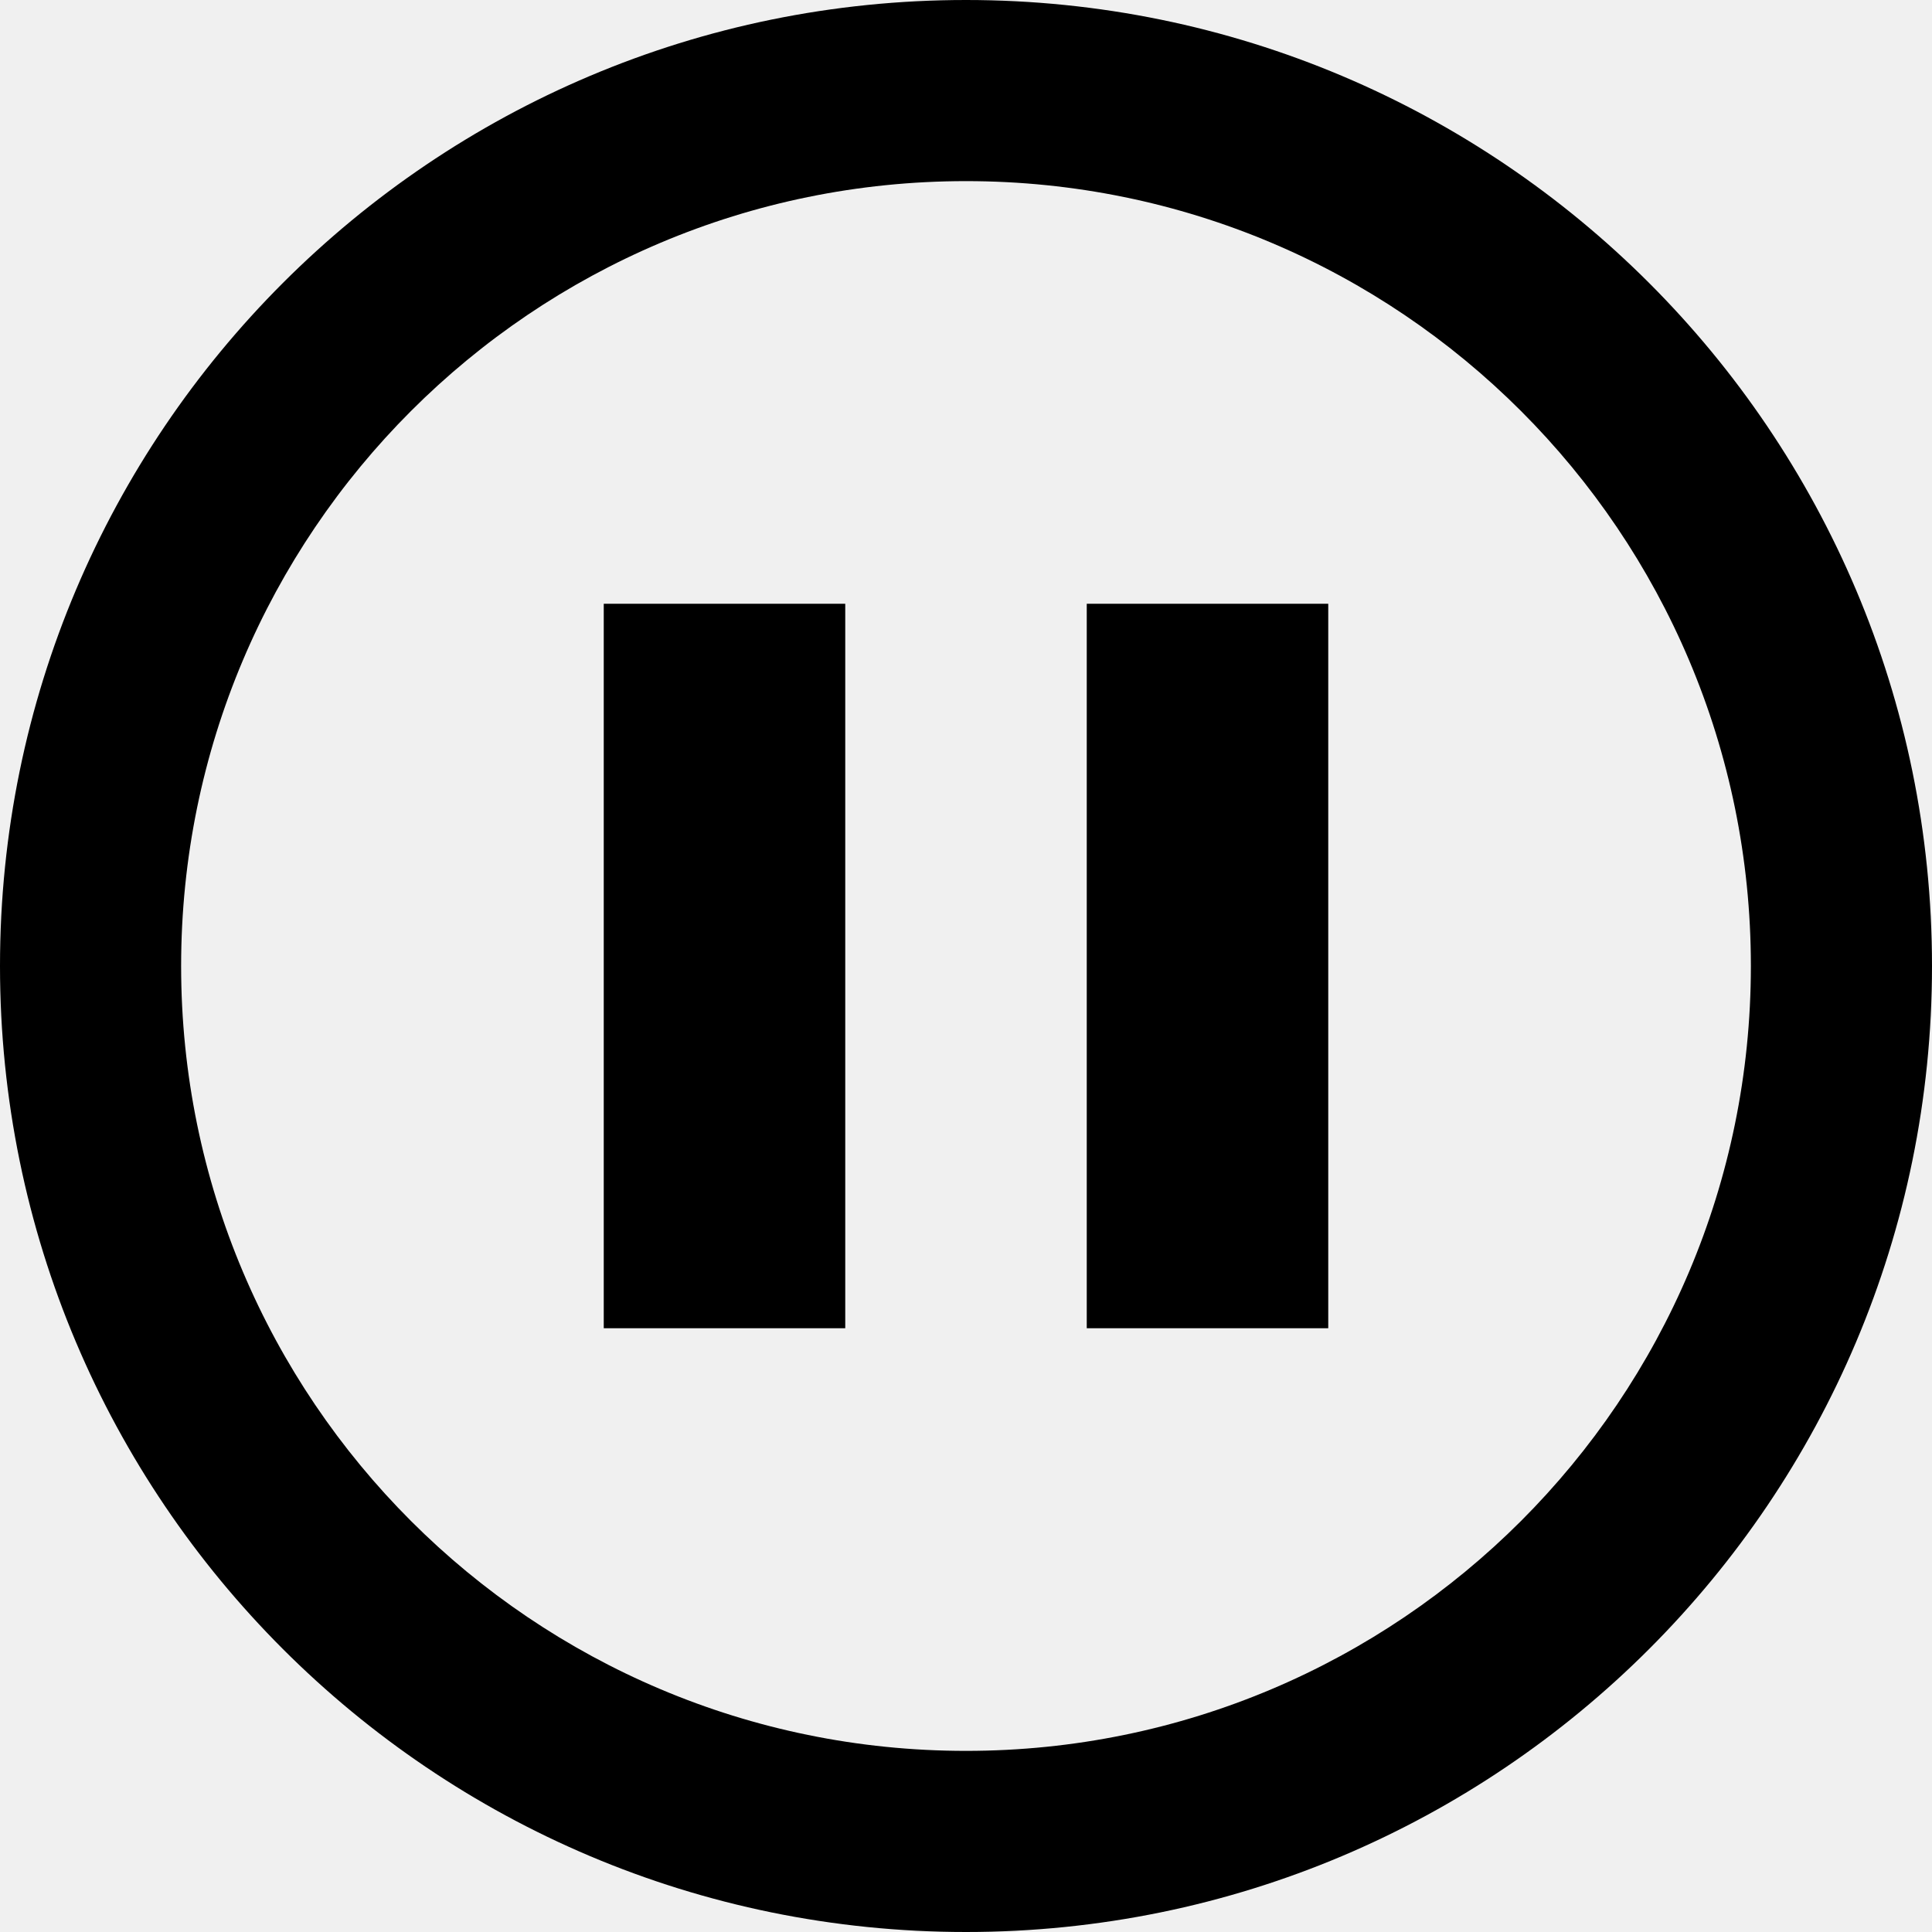
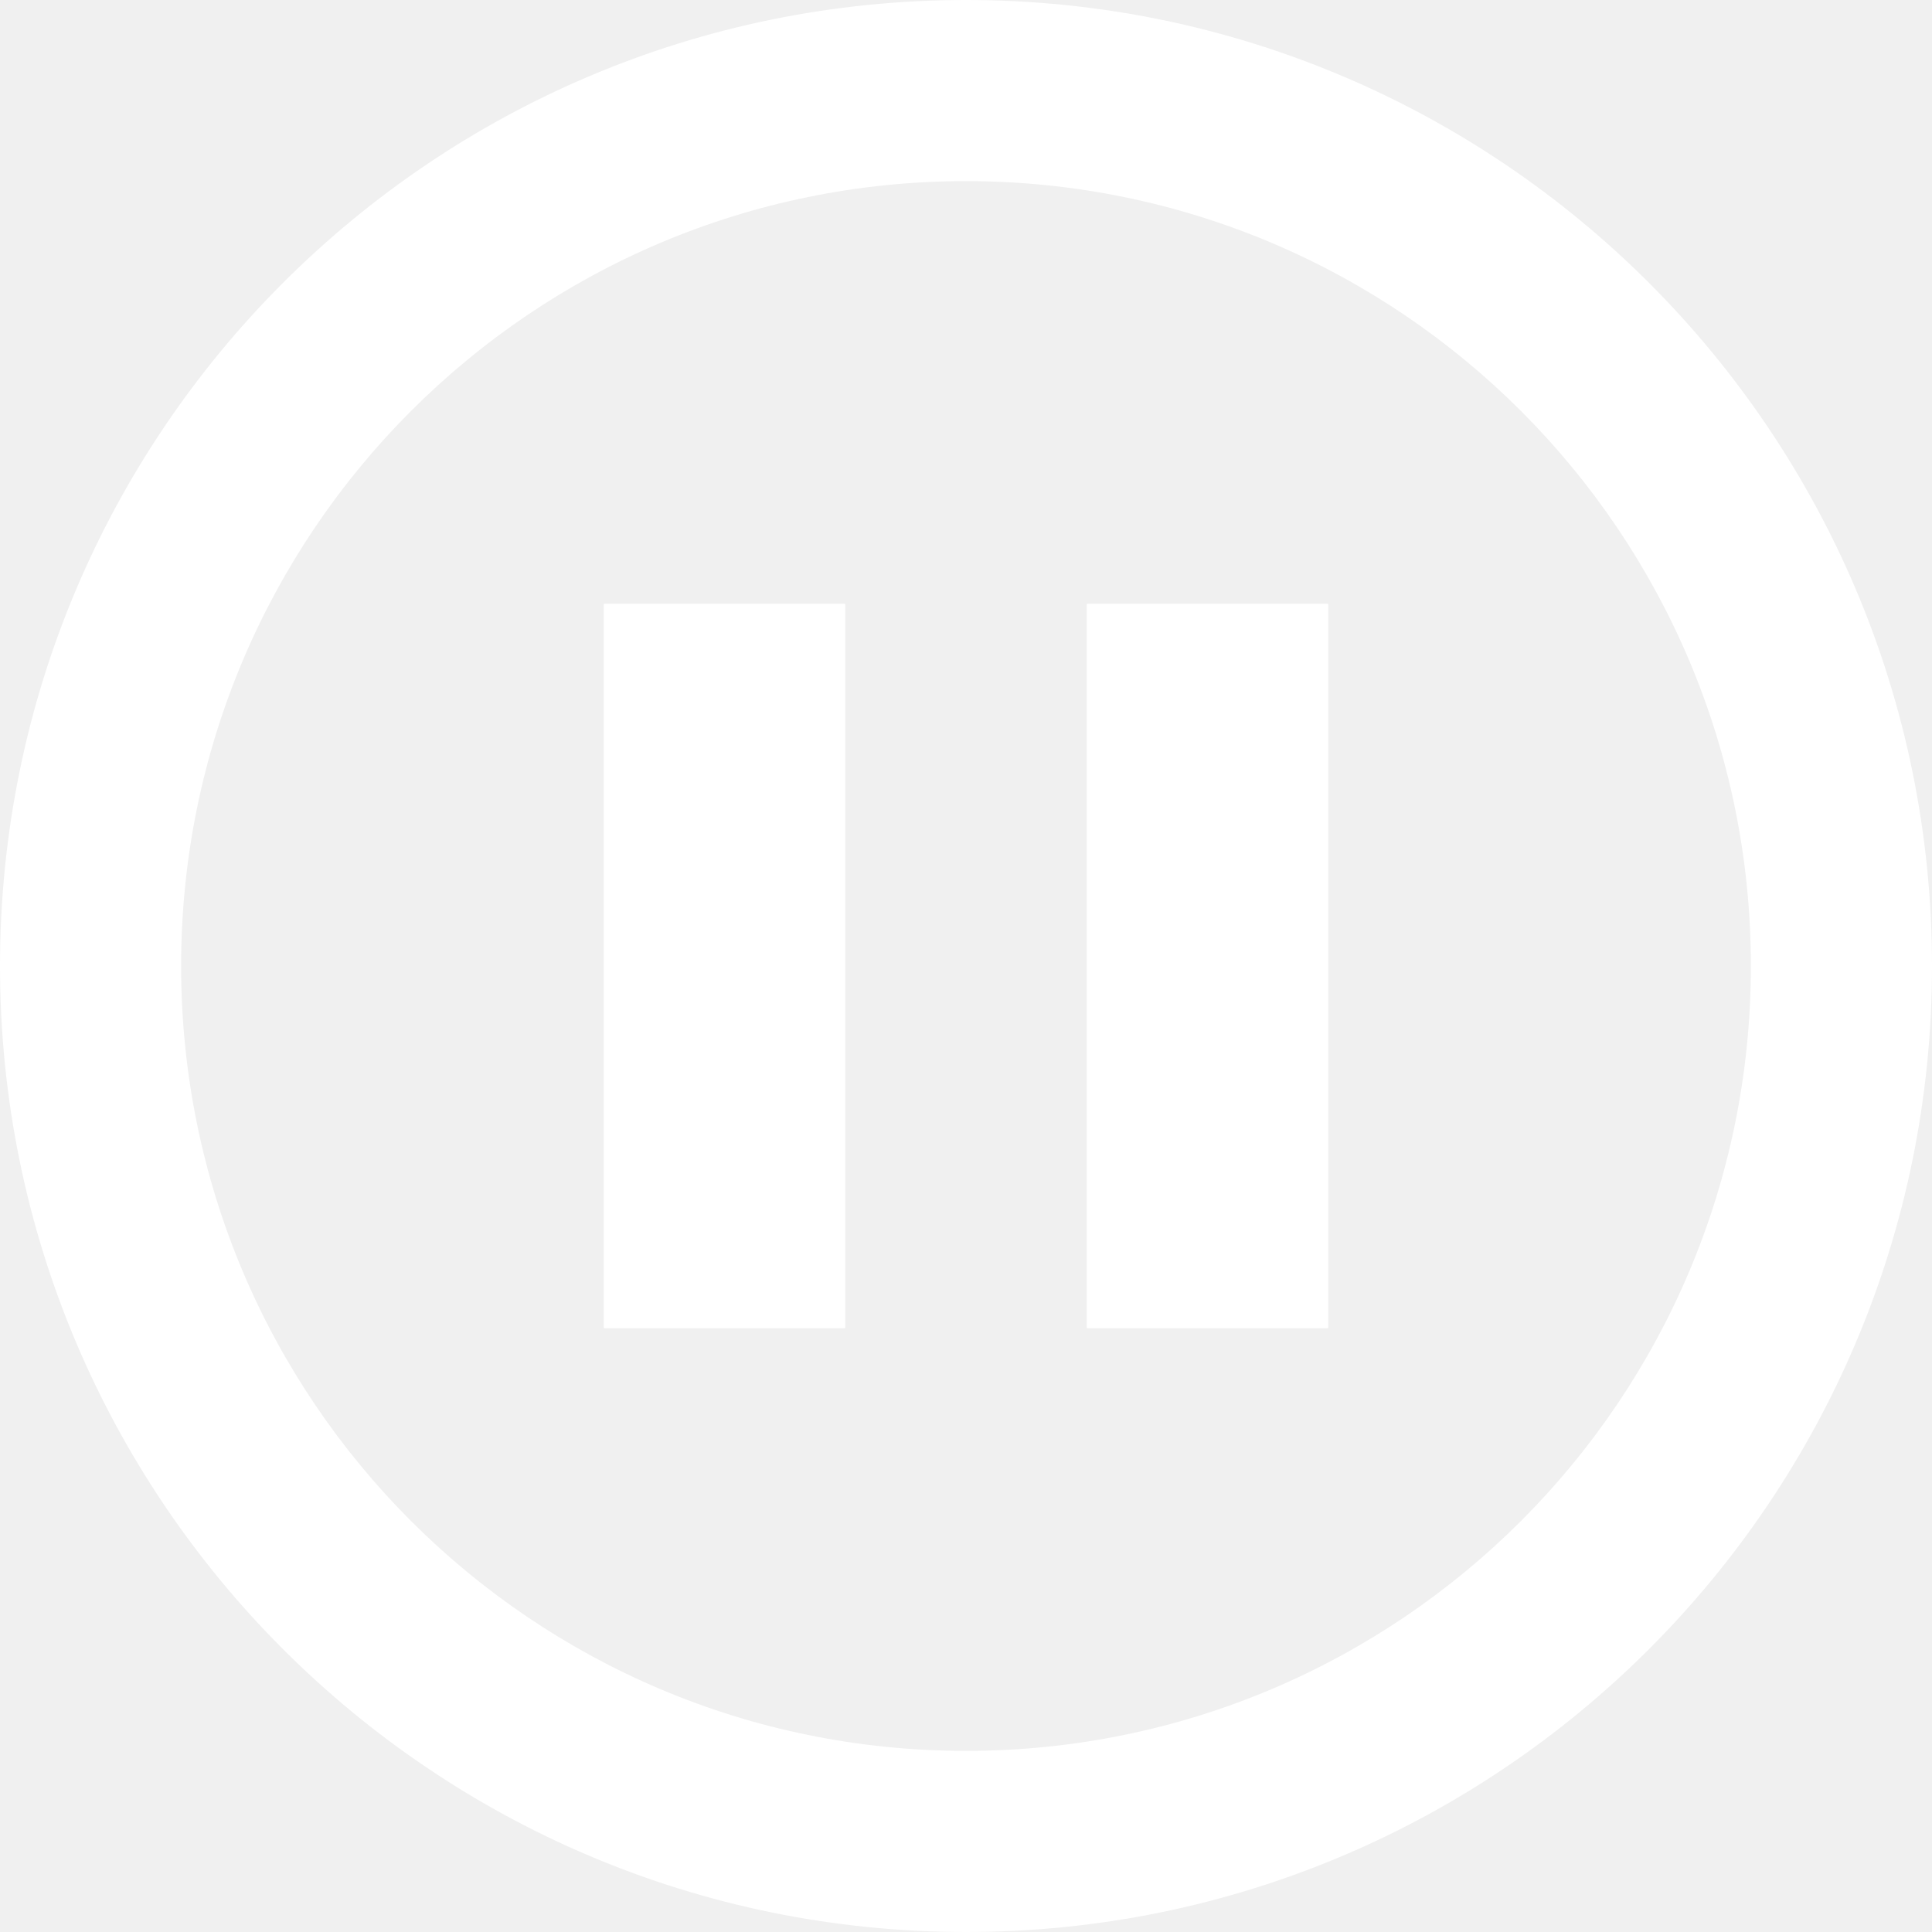
<svg xmlns="http://www.w3.org/2000/svg" version="1.1" width="32" height="32" viewBox="0 0 32 32">
-   <path d="M16 0c-8.837 0-16 7.163-16 16s7.163 16 16 16 16-7.163 16-16-7.163-16-16-16zM16 29c-7.18 0-13-5.82-13-13s5.82-13 13-13 13 5.82 13 13-5.82 13-13 13zM10 10h4v12h-4zM18 10h4v12h-4z" />
+   <path fill="#fff" d="M16 0c-8.837 0-16 7.163-16 16s7.163 16 16 16 16-7.163 16-16-7.163-16-16-16zM16 29c-7.18 0-13-5.82-13-13s5.82-13 13-13 13 5.82 13 13-5.82 13-13 13zM10 10h4v12h-4zM18 10h4v12h-4z" />
</svg>
